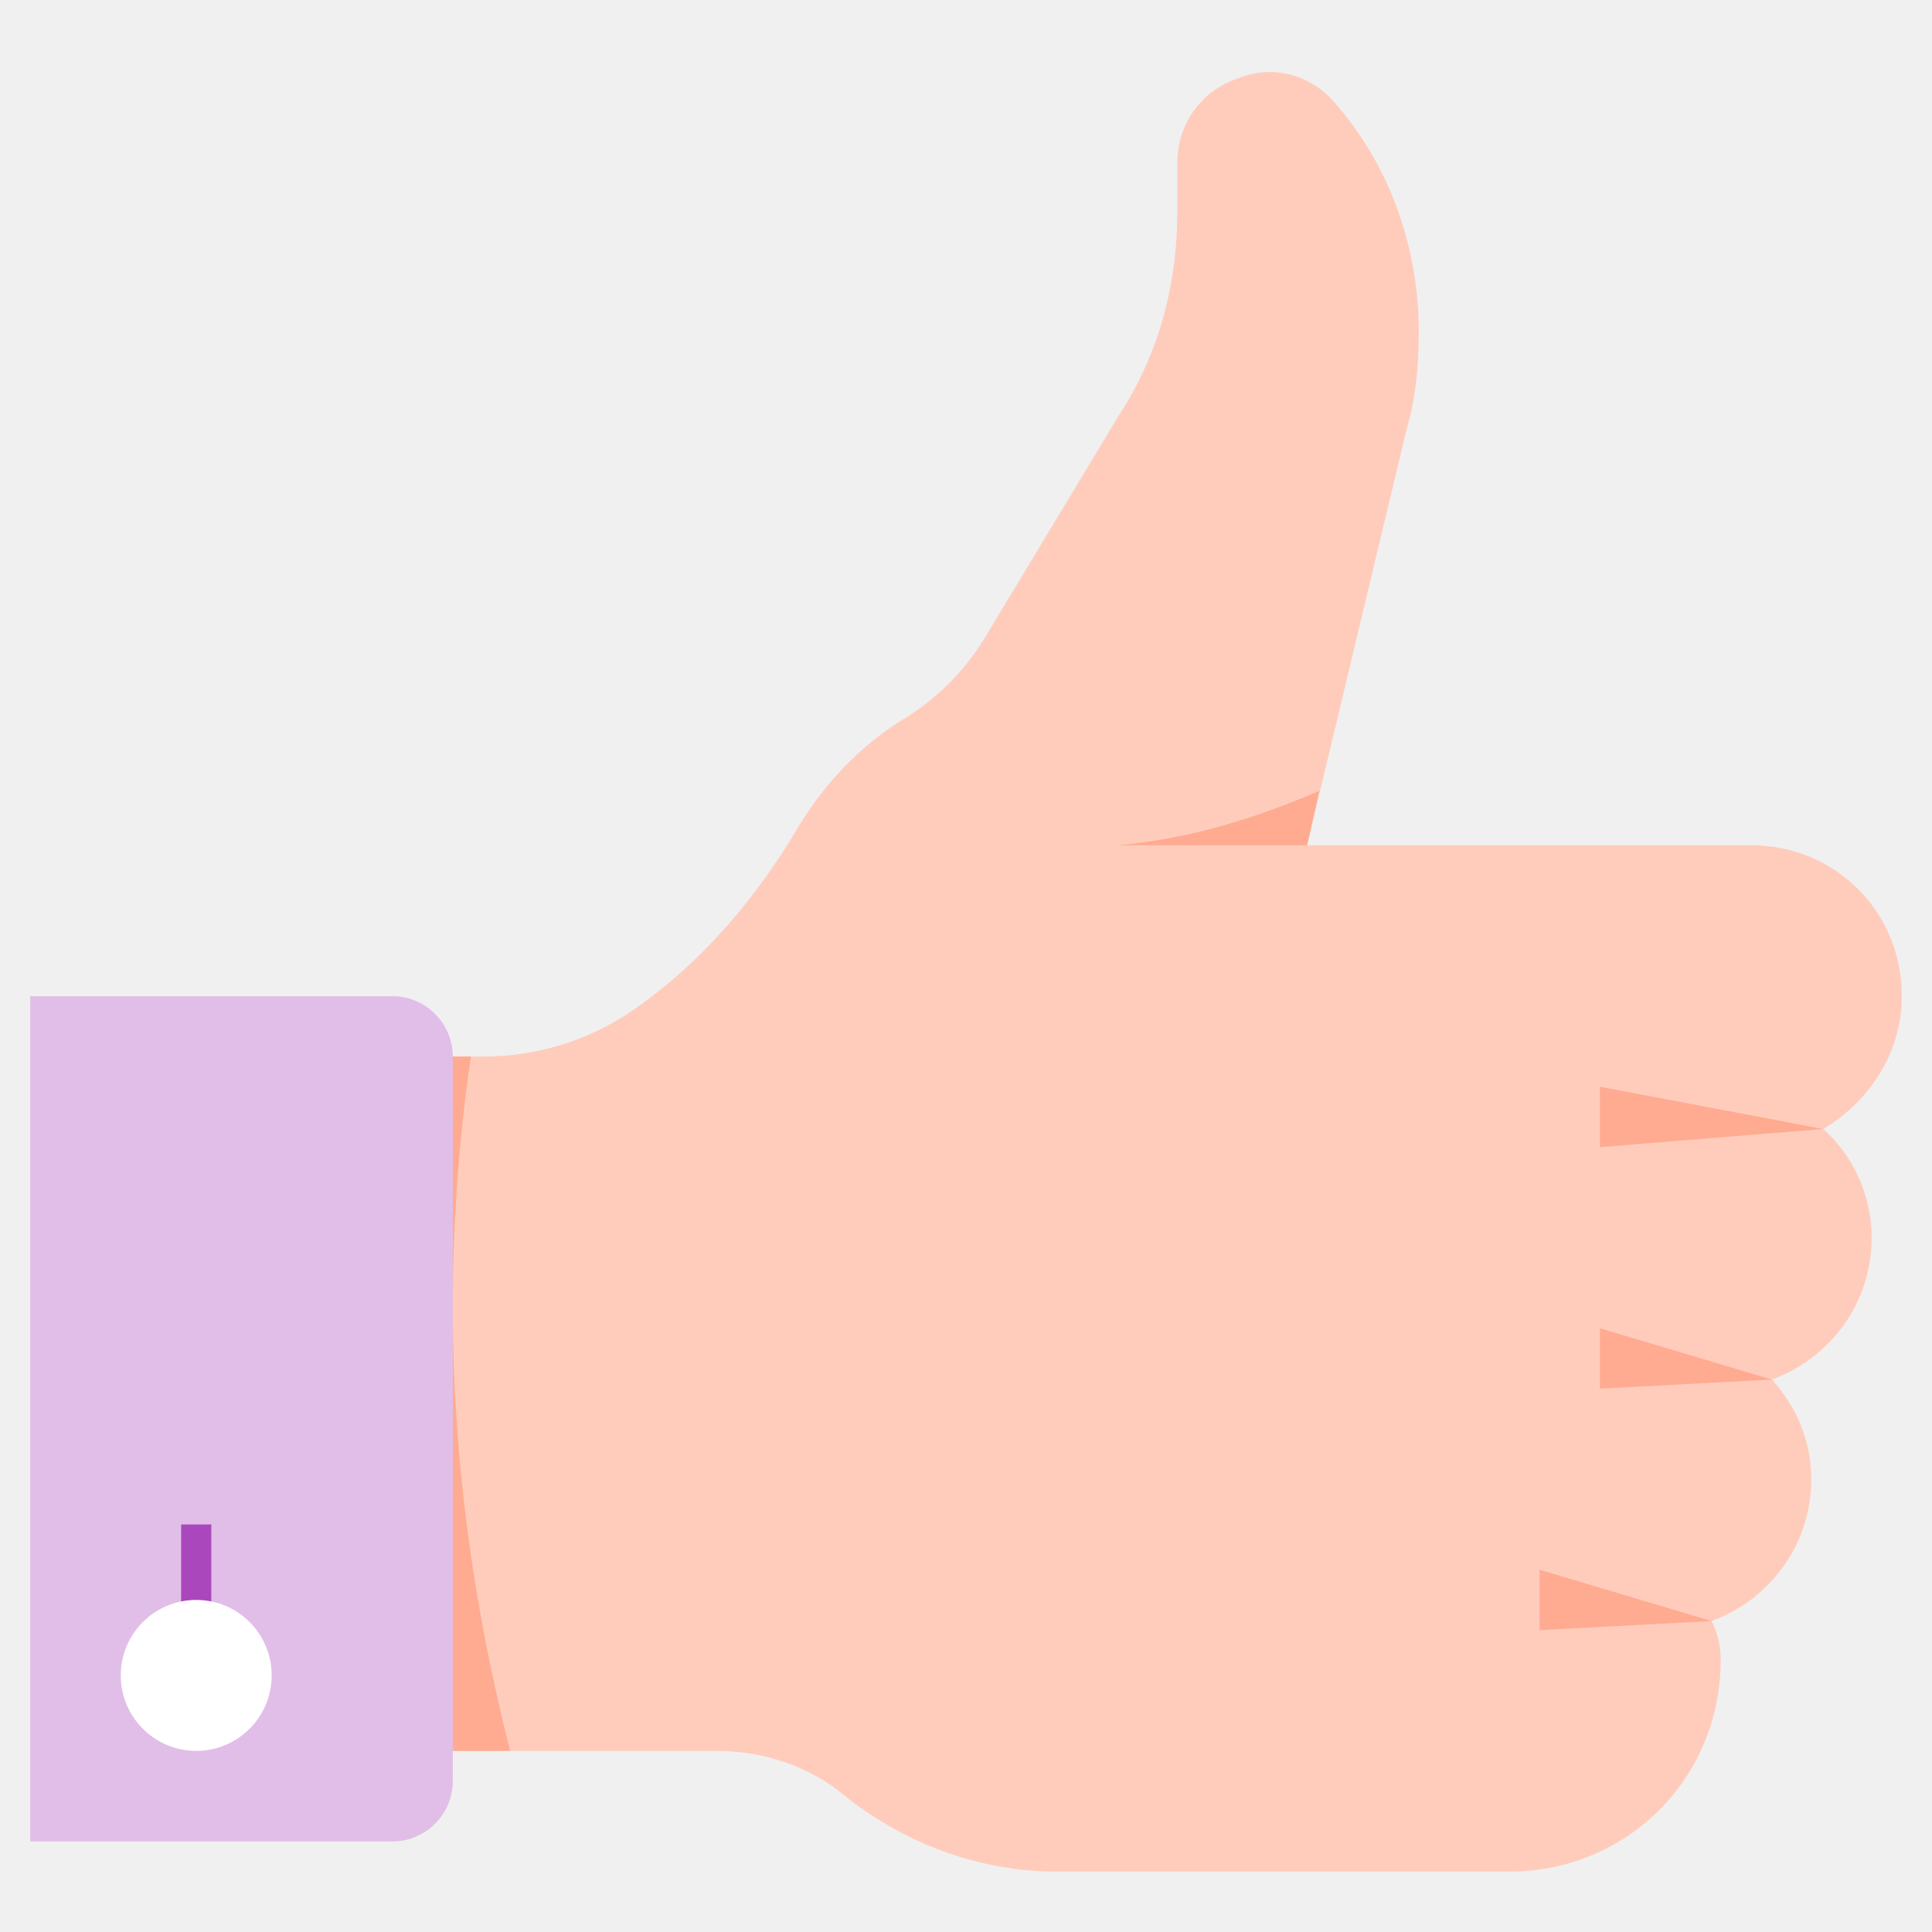
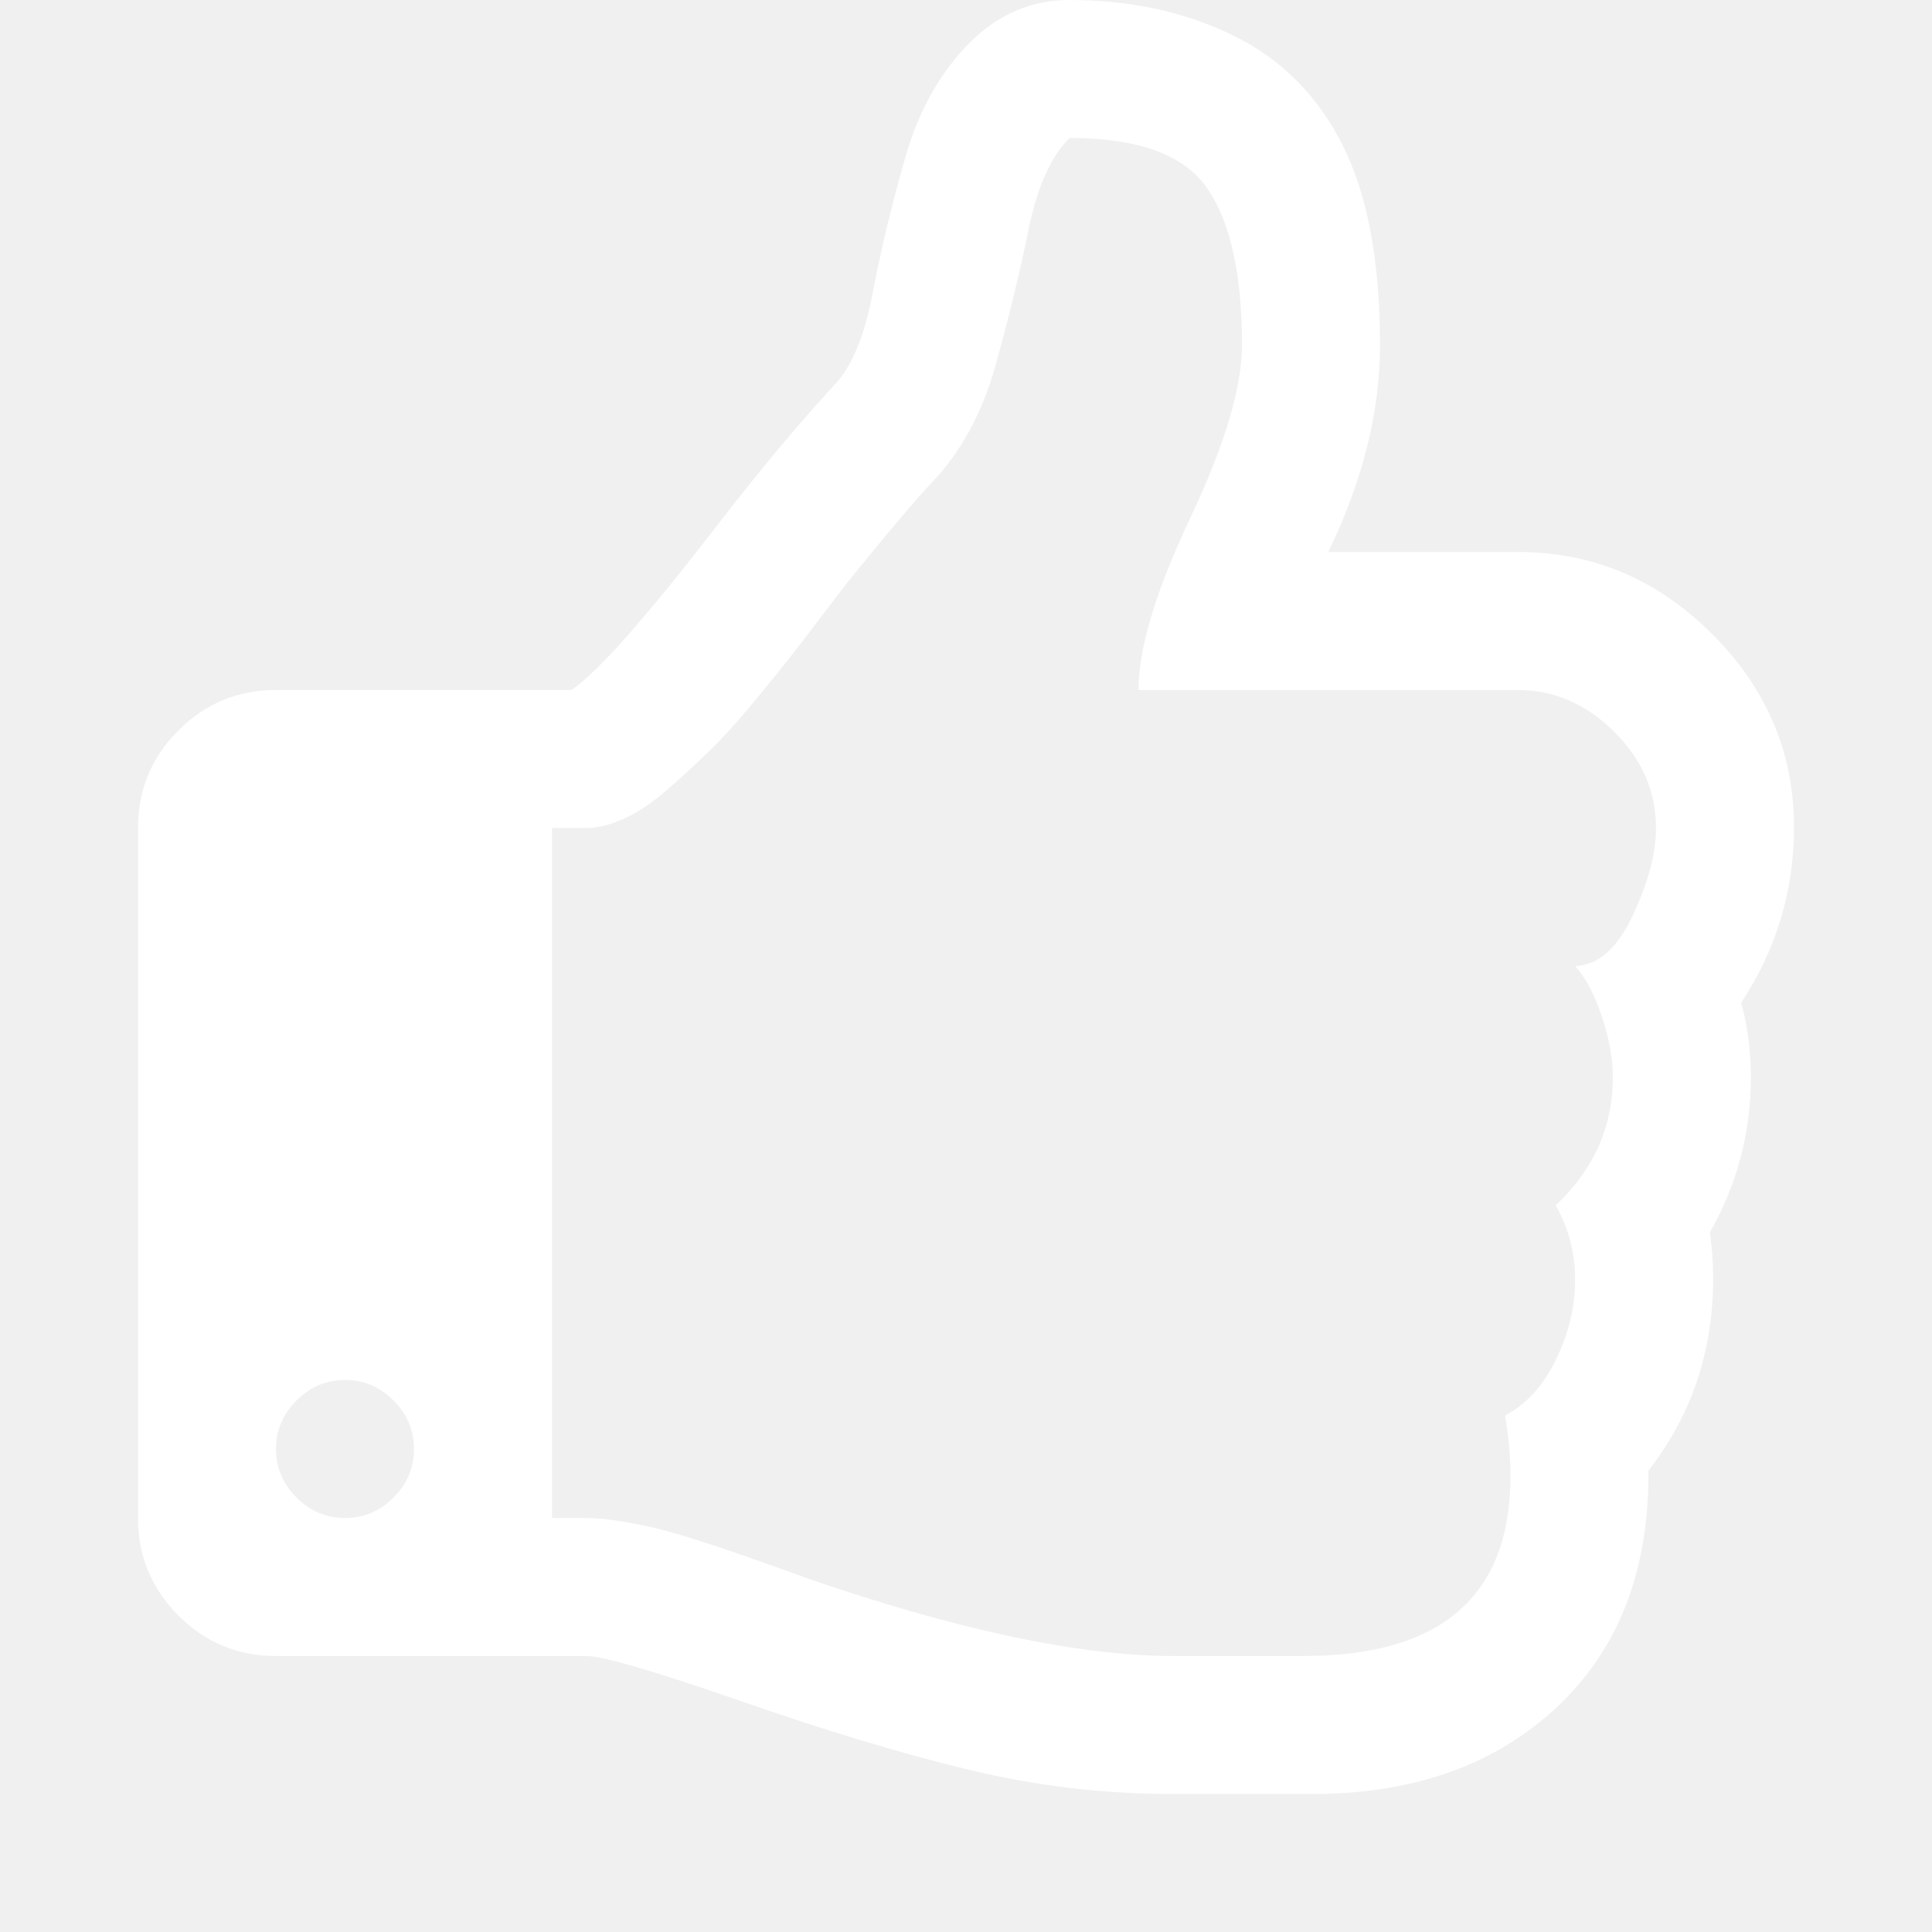
- <svg xmlns="http://www.w3.org/2000/svg" enable-background="new 0 0 64 64" version="1.1" viewBox="0 0 64 64" xml:space="preserve">
-   <g id="row_4" />
-   <g id="row_3" />
-   <g id="row_2">
-     <g id="like">
-       <path d="M14,58h9.7c1.6,0,3.1,0.5,4.3,1.5c2,1.6,4.5,2.5,7,2.5h15c3.9,0,7-3.1,7-7c0-0.5-0.1-0.9-0.3-1.3    C58.6,53,60,51.2,60,49c0-1.3-0.5-2.4-1.3-3.3C60.6,45,62,43.2,62,41c0-1.4-0.6-2.7-1.6-3.6c1.5-0.9,2.6-2.5,2.6-4.4    c0-2.8-2.2-5-5-5H43.3l3.3-13.8c0.3-1,0.4-2.1,0.4-3.2c0-2.7-0.9-5.4-2.7-7.5c-0.8-1-2.1-1.4-3.3-0.9c-1.2,0.4-2,1.5-2,2.8v1.6    c0,2.4-0.6,4.7-1.9,6.7l-4.4,7.3c-0.7,1.2-1.7,2.2-2.9,2.9c-1.4,0.9-2.5,2.1-3.3,3.4c-1.4,2.4-3.2,4.5-5.3,6    C19.7,34.4,17.9,35,16,35h-2V58z" fill="#FFCCBC" />
-       <path d="M16.9,58c-1.2-4.7-1.9-9.6-1.9-14.7c0-2.8,0.2-5.6,0.6-8.3H14v23H16.9z" fill="#FFAB91" />
-       <g>
-         <polygon fill="#FFAB91" points="56.7,53.7 51,52 51,54    " />
-         <polygon fill="#FFAB91" points="58.7,45.7 53,44 53,46    " />
-         <polygon fill="#FFAB91" points="60.4,37.4 53,36 53,38    " />
-         <path d="M43.7,26.2c-2.1,0.9-4.3,1.6-6.7,1.8l0,0h6.3L43.7,26.2z" fill="#FFAB91" />
-       </g>
-       <path d="M13,61H1V33h12c1.1,0,2,0.9,2,2v24C15,60.1,14.1,61,13,61z" fill="#E1BEE7" />
-       <rect fill="#AB47BC" height="3" width="1" x="6" y="50.5" />
-       <circle cx="6.5" cy="55.5" fill="#FFFFFF" r="2.5" />
-     </g>
-   </g>
-   <g id="row_1" />
+ <svg xmlns="http://www.w3.org/2000/svg" fill="#FFF" height="1792" viewBox="0 0 1792 1792" width="1792">
+   <path d="M384 1344q0-26-19-45t-45-19-45 19-19 45 19 45 45 19 45-19 19-45zm1152-576q0-51-39-89.5t-89-38.5h-352q0-58 48-159.5t48-160.5q0-98-32-145t-128-47q-26 26-38 85t-30.5 125.5-59.5 109.5q-22 23-77 91-4 5-23 30t-31.5 41-34.5 42.5-40 44-38.5 35.5-40 27-35.5 9h-32v640h32q13 0 31.5 3t33 6.5 38 11 35 11.5 35.5 12.5 29 10.5q211 73 342 73h121q192 0 192-167 0-26-5-56 30-16 47.5-52.5t17.5-73.5-18-69q53-50 53-119 0-25-10-55.5t-25-47.5q32-1 53.5-47t21.5-81zm128-1q0 89-49 163 9 33 9 69 0 77-38 144 3 21 3 43 0 101-60 178 1 139-85 219.5t-227 80.5h-129q-96 0-189.5-22.5t-216.5-65.5q-116-40-138-40h-288q-53 0-90.5-37.5t-37.5-90.5v-640q0-53 37.5-90.5t90.5-37.5h274q36-24 137-155 58-75 107-128 24-25 35.5-85.5t30.5-126.5 62-108q39-37 90-37 84 0 151 32.5t102 101.5 35 186q0 93-48 192h176q104 0 180 76t76 179z" />
</svg>
